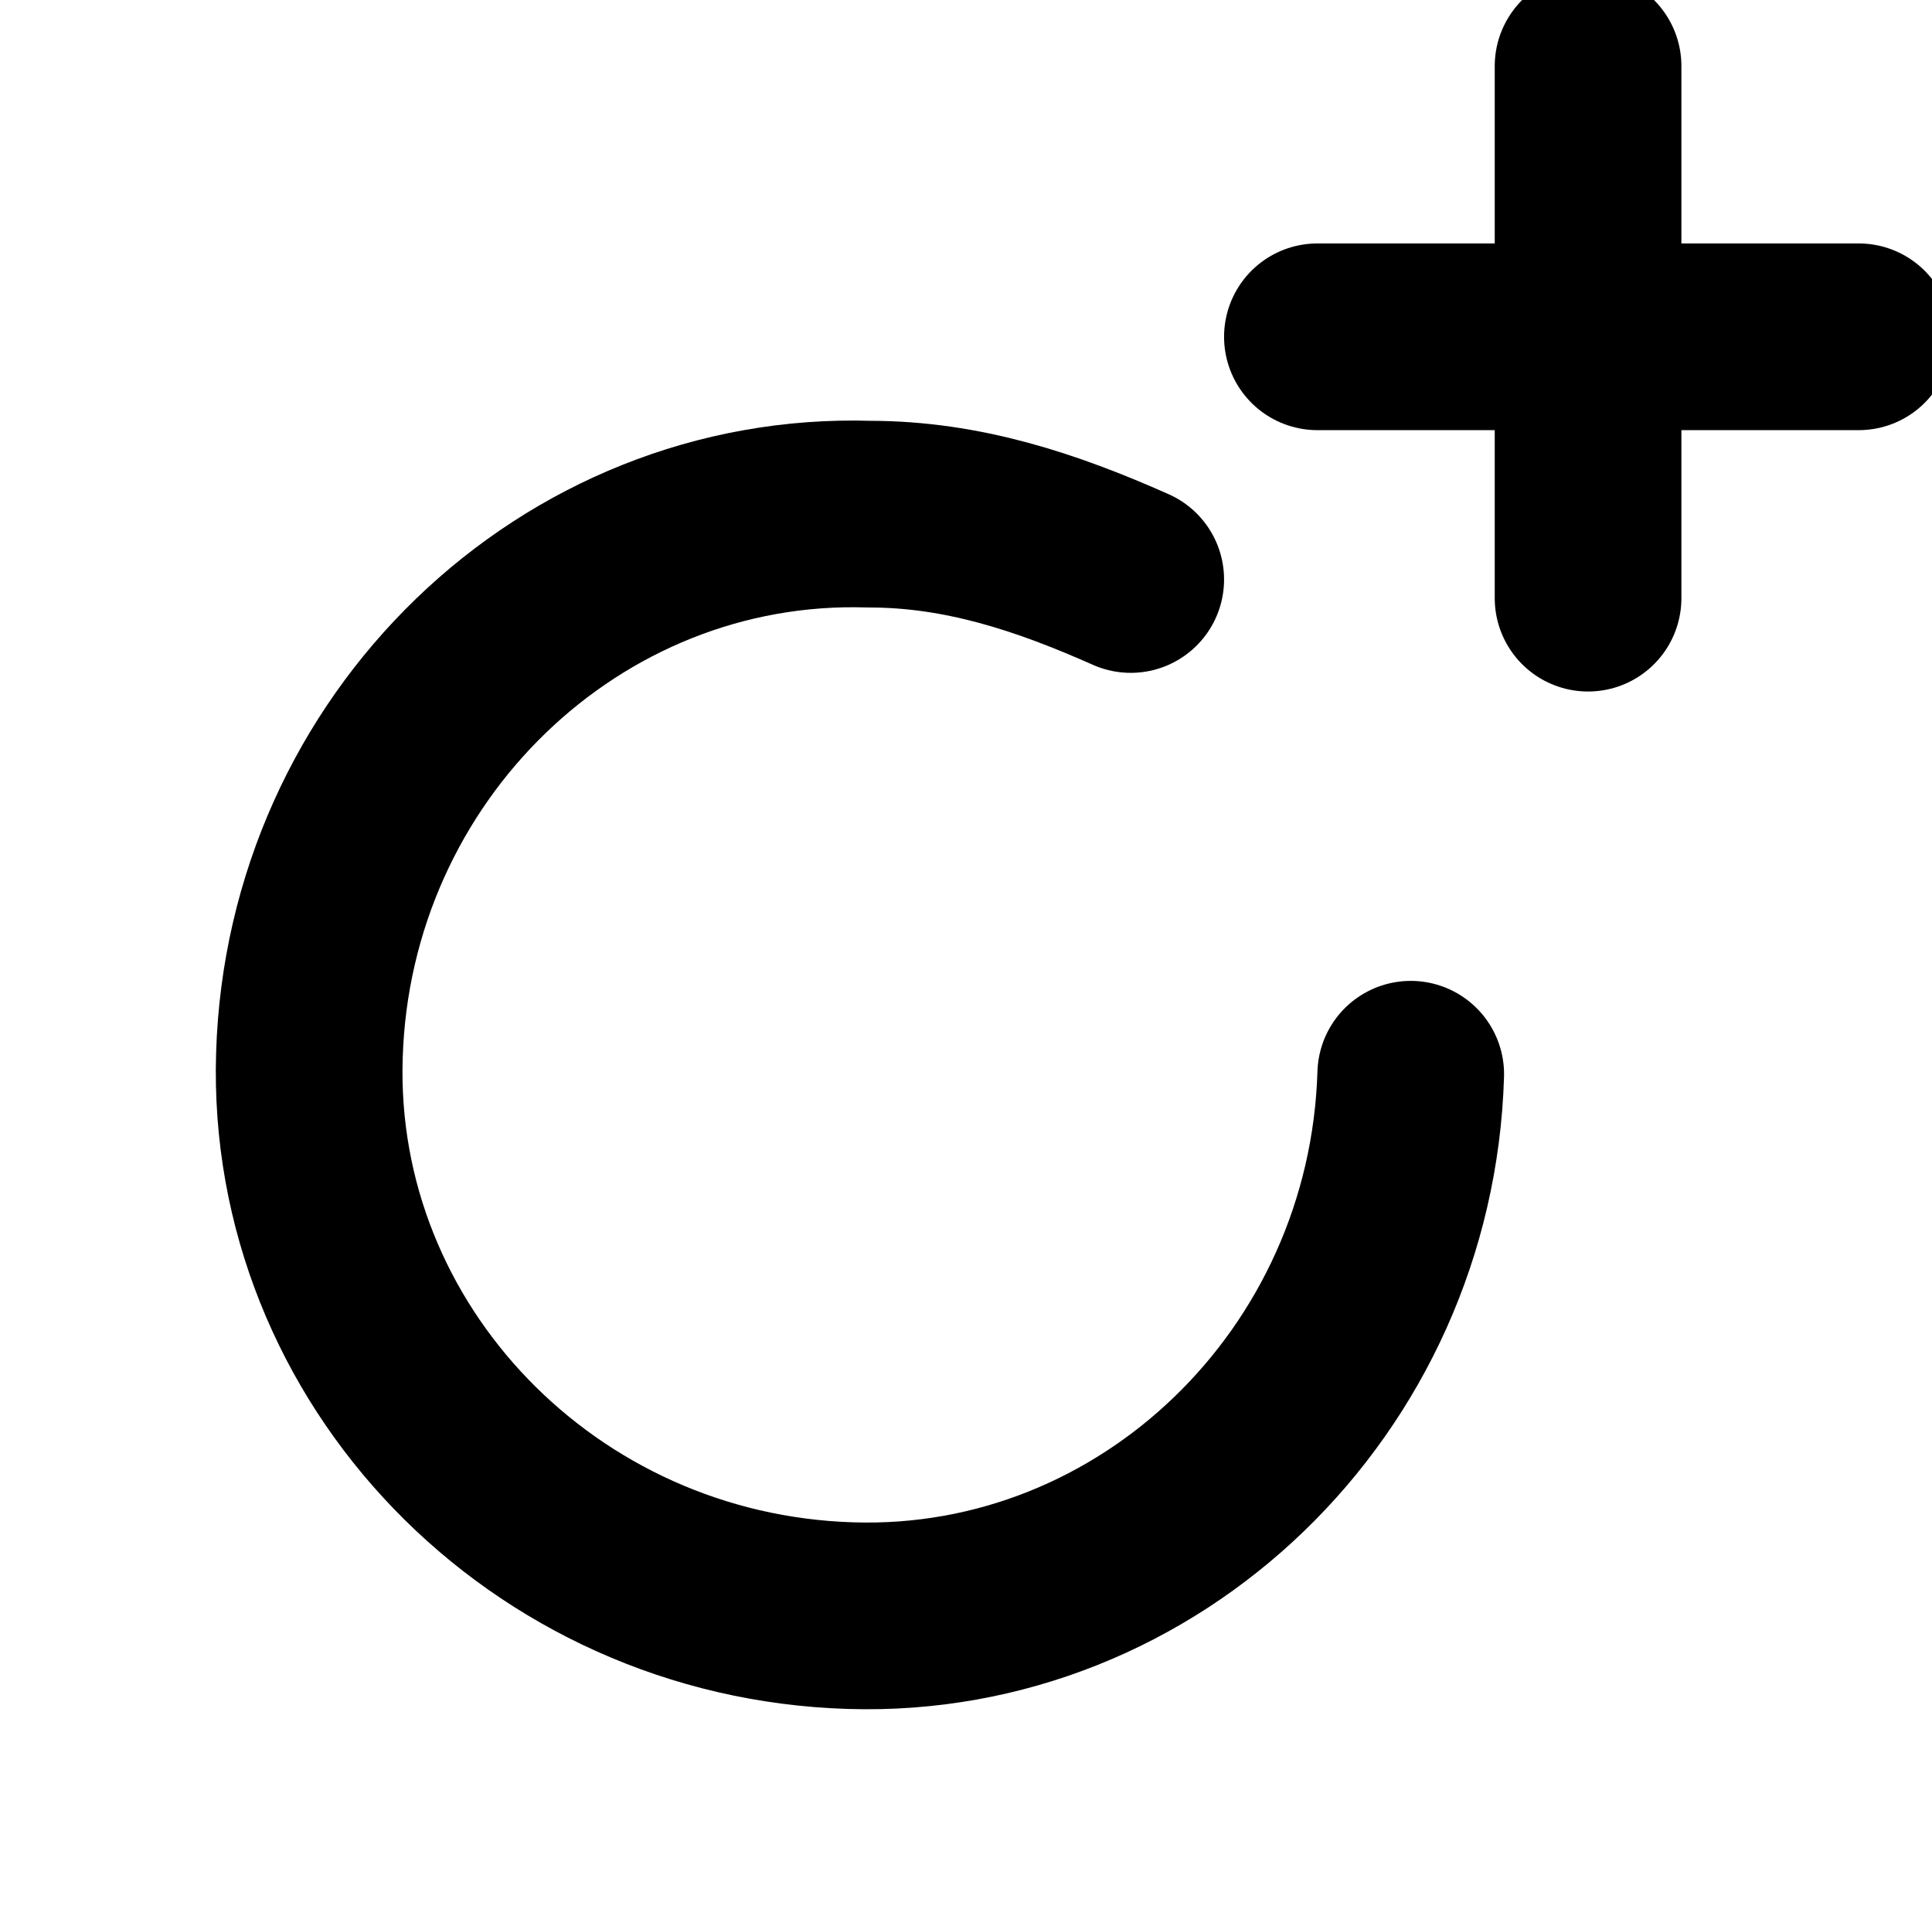
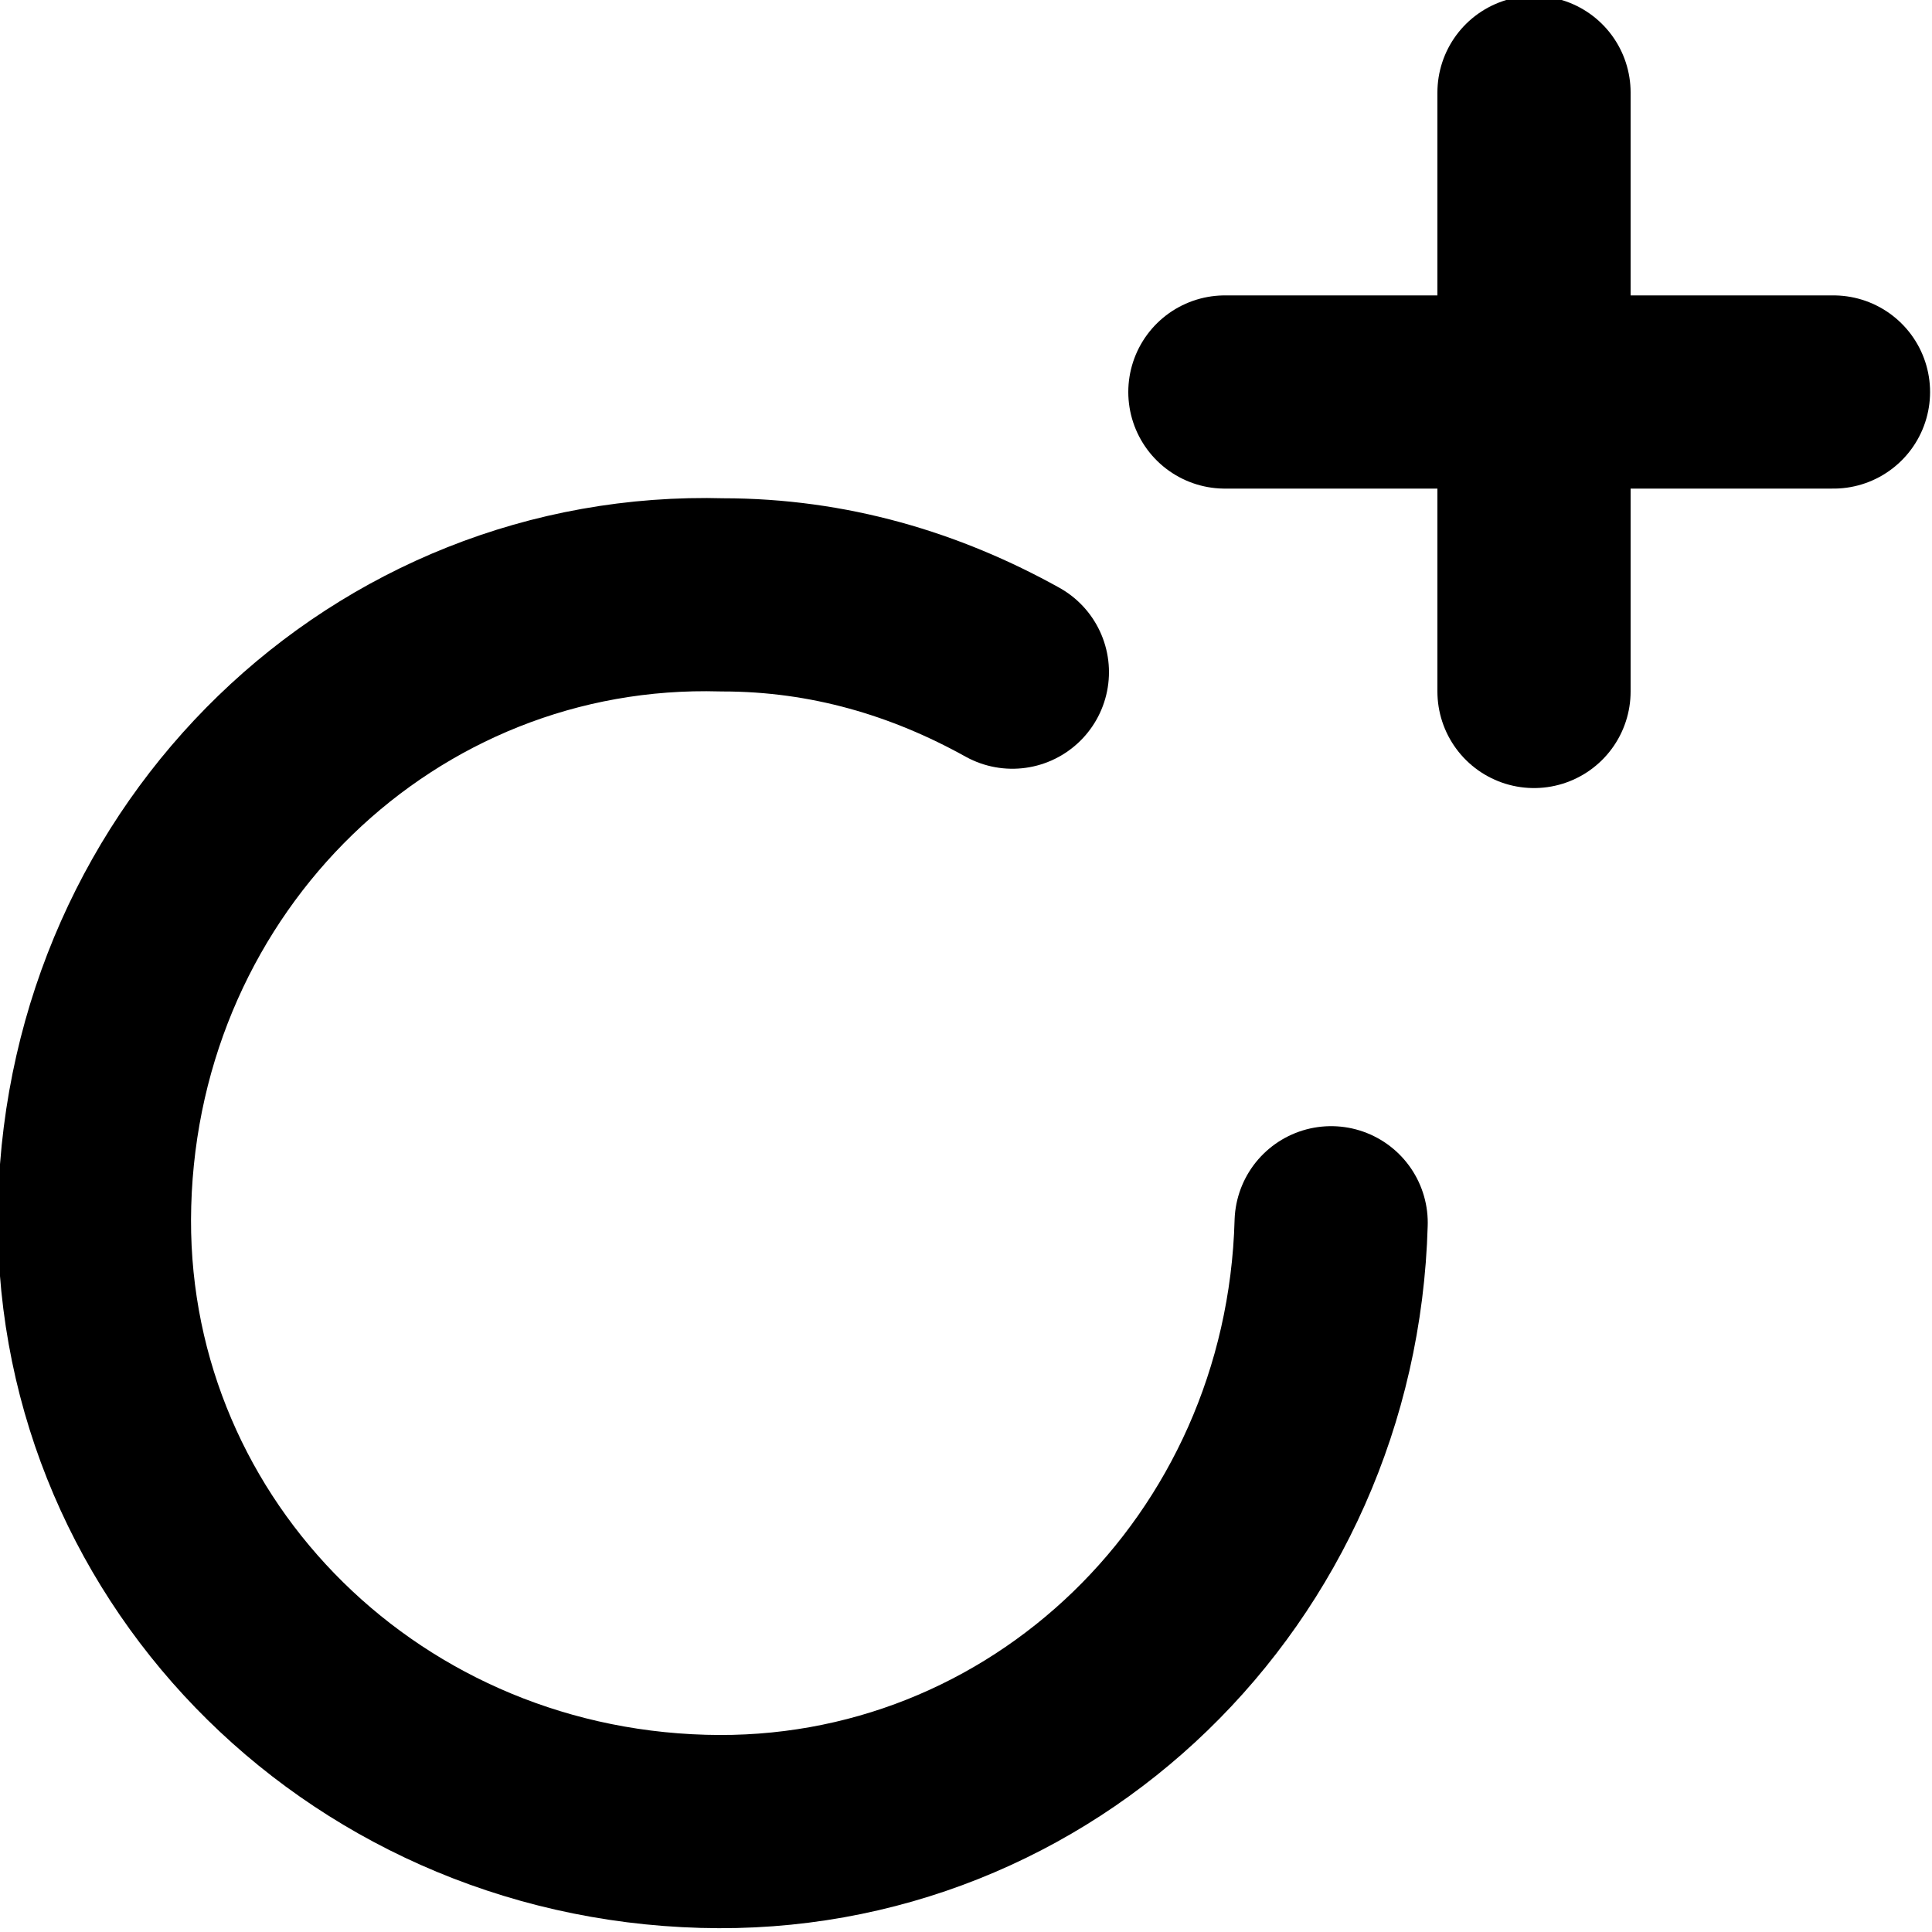
- <svg xmlns="http://www.w3.org/2000/svg" version="1.1" id="Layer_1" x="0" y="0" viewBox="0 0 20.7 20.6" xml:space="preserve">
-   <style>.reward-st0{fill:none;stroke:currentColor;stroke-width:2;stroke-linecap:round;stroke-linejoin:round}</style>
-   <g id="reward" transform="translate(-95.085 -230.992)">
-     <path id="Shape_209" class="reward-st0" d="M109.2 234.6h5.8" />
-     <path id="Shape_210" class="reward-st0" d="M112.1 231.7v5.7" />
-     <path id="Shape_213" class="reward-st0" d="M110.2 242.5c-.1 3.3-2.8 5.9-6 5.8-3.3-.1-5.9-2.8-5.8-6 .1-3.3 2.8-5.9 6-5.8 1 0 1.9.3 2.8.7" />
+ <svg xmlns="http://www.w3.org/2000/svg" version="1.1" id="Слой_1" x="0px" y="0px" viewBox="0 0 20 20" style="enable-background:new 0 0 20 20;" xml:space="preserve">
+   <style type="text/css">
+ 	.st0{fill:none;stroke:#000000;stroke-width:2;stroke-linecap:round;stroke-linejoin:round;}
+ </style>
+   <g id="Total_Rewards" transform="translate(88.38 61.258)">
+     <g id="Сгруппировать_768">
+       <path id="Shape_209" class="st0" d="M-75.7-57.2h6.3" />
+       <path id="Shape_210" class="st0" d="M-72.5-60.3v6.2" />
+       <path id="Shape_213" class="st0" d="M-74.6-48.6c-0.1,3.6-3,6.4-6.5,6.3c-3.6-0.1-6.4-3-6.3-6.5c0.1-3.6,3-6.4,6.5-6.3    c1.1,0,2.1,0.3,3,0.8" />
+     </g>
  </g>
</svg>
